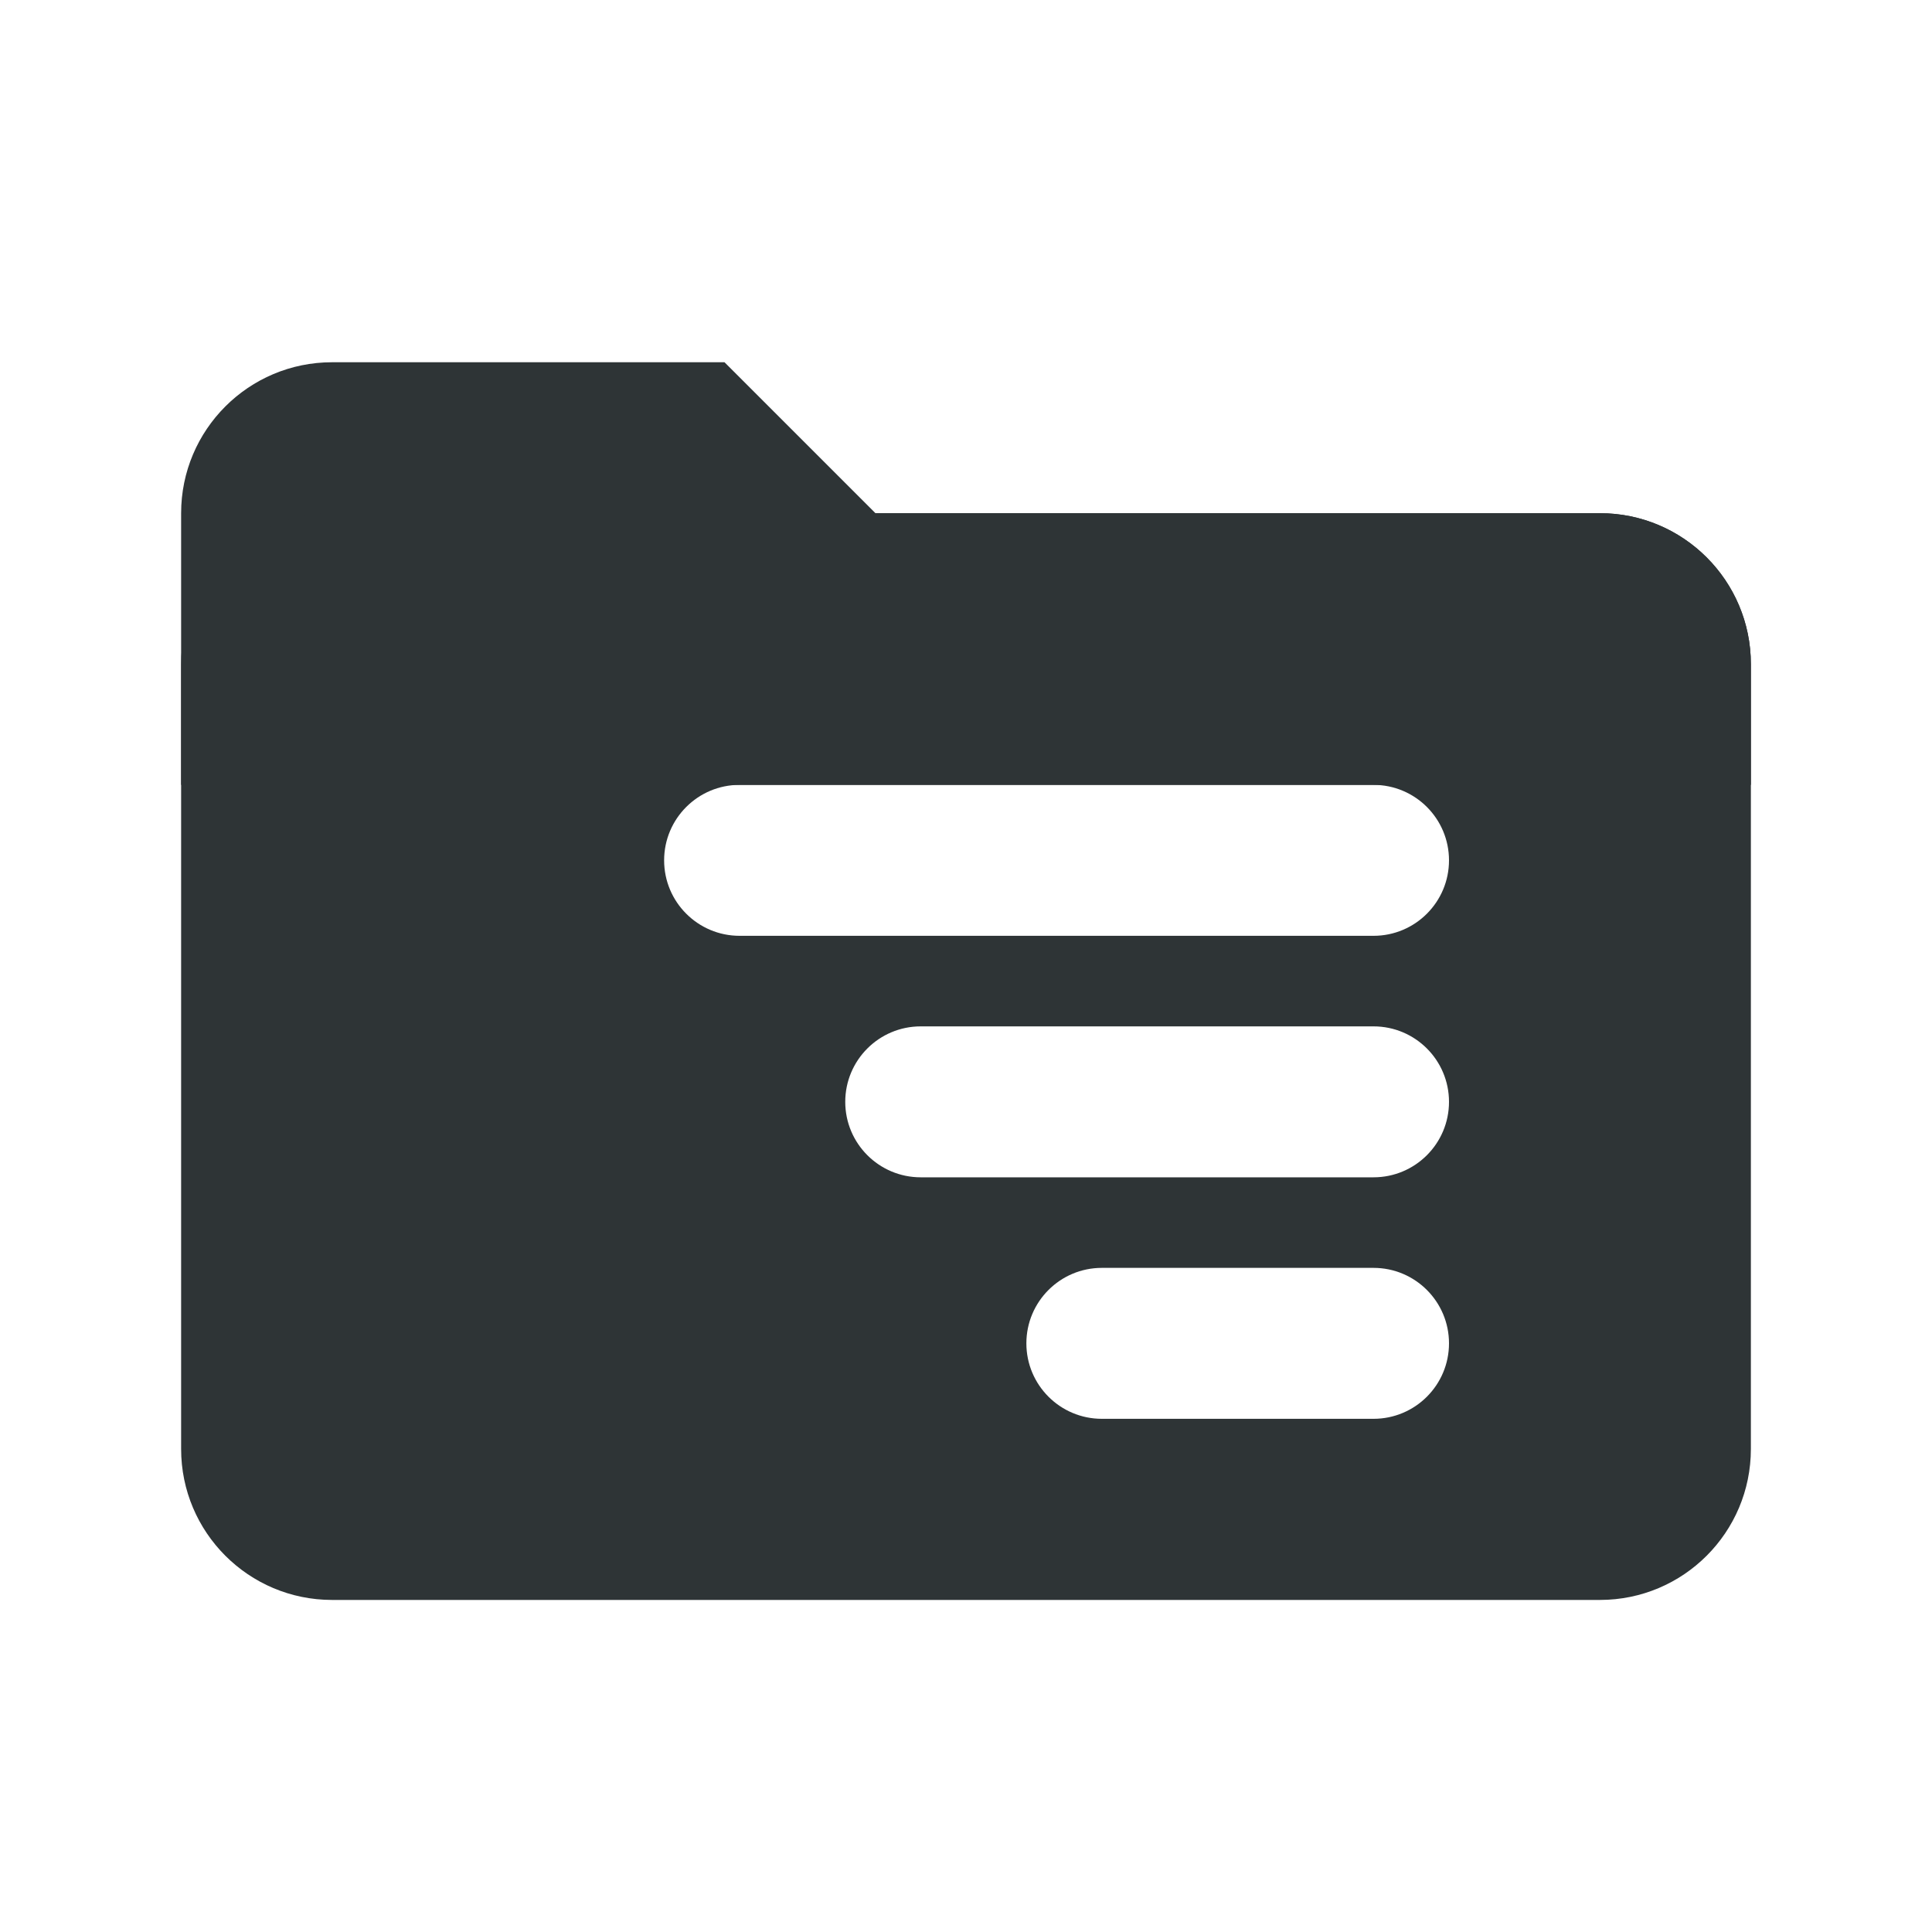
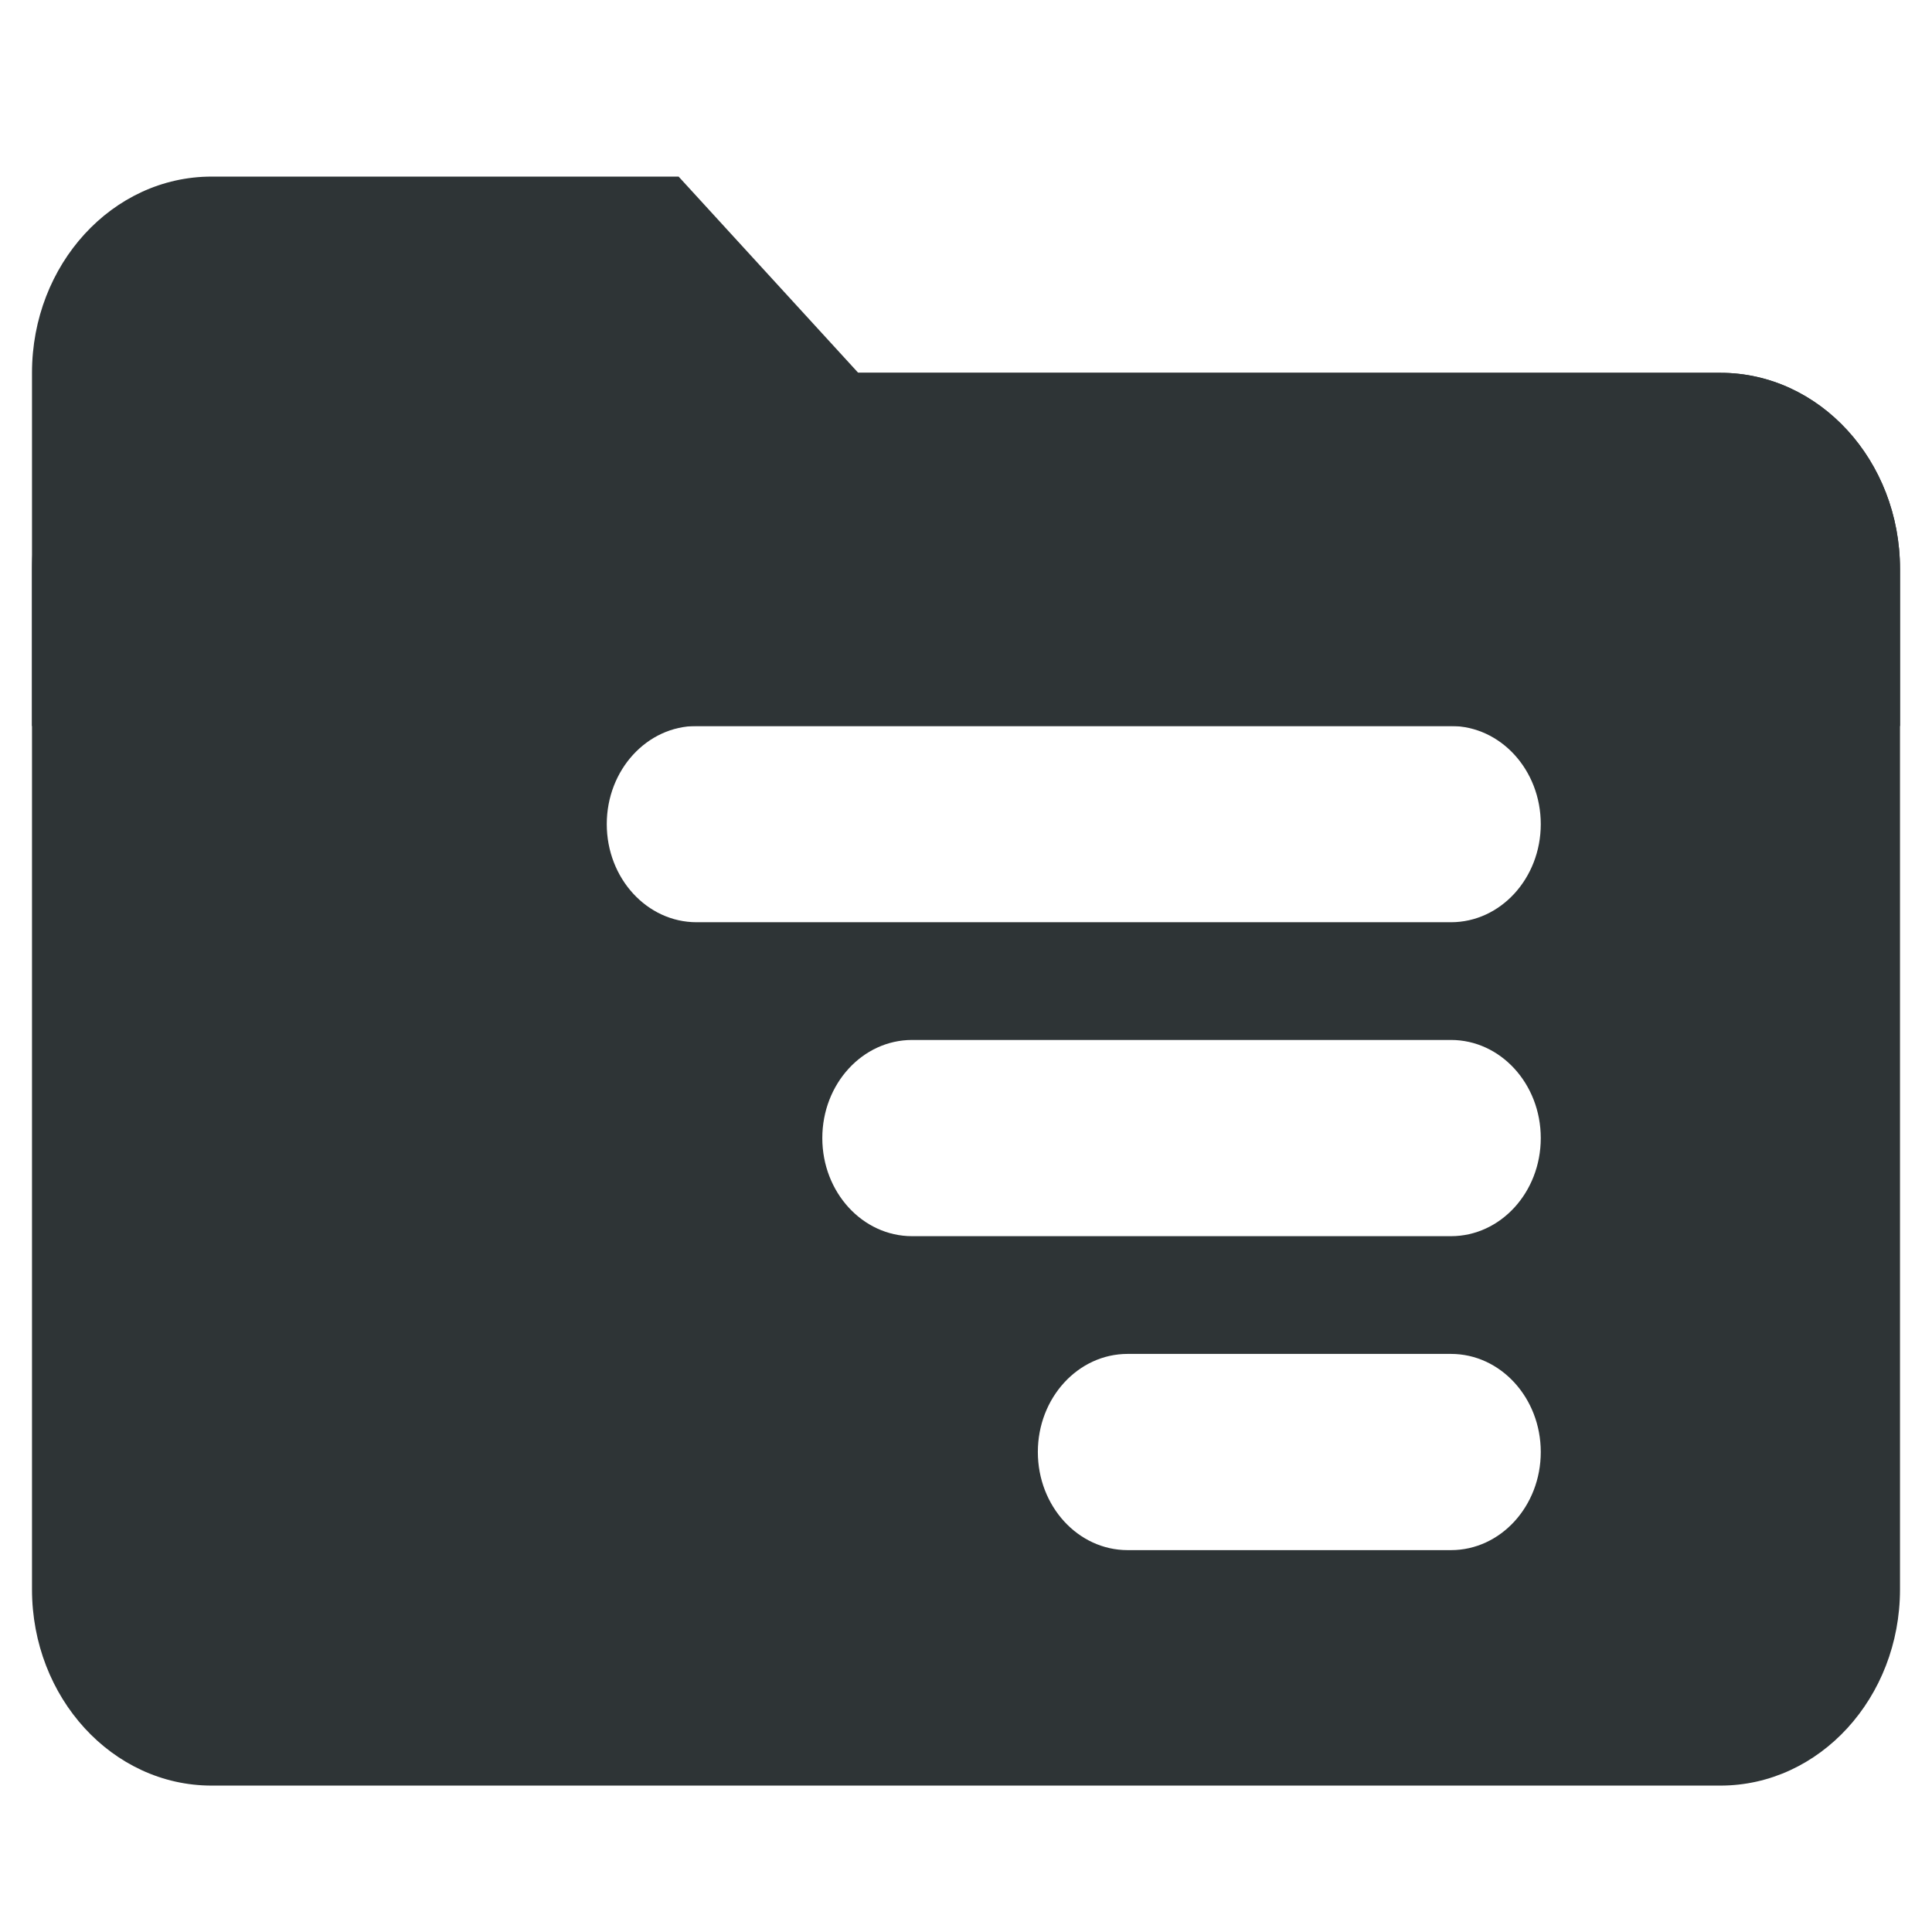
<svg xmlns="http://www.w3.org/2000/svg" width="16" height="16" viewBox="0 0 64 64">
-   <path d="M6 17a5 5 0 0 1 5-5h13l5 5h24a5 5 0 0 1 5 5v4H6Z" fill="#2e3436" />
-   <path fill-rule="evenodd" fill="#2e3436" d="M6 22a5 5 0 0 1 5-5h42a5 5 0 0 1 5 5v26a5 5 0 0 1-5 5H11a5 5 0 0 1-5-5ZM24.5 26h21a2.5 2.5 0 0 1 0 5h-21a2.5 2.5 0 0 1 0-5ZM30.5 34h15a2.5 2.5 0 0 1 0 5h-15a2.5 2.5 0 0 1 0-5ZM36.5 42h9a2.5 2.5 0 0 1 0 5h-9a2.5 2.5 0 0 1 0-5Z" />
+   <g transform="translate(32 32.5) scale(1.19 1.3) translate(-32 -32.5)">
+     <path d="M6 17a5 5 0 0 1 5-5h13l5 5h24a5 5 0 0 1 5 5v4H6Z" fill="#2e3436" />
+     <path fill-rule="evenodd" fill="#2e3436" d="M6 22a5 5 0 0 1 5-5h42a5 5 0 0 1 5 5v26a5 5 0 0 1-5 5H11a5 5 0 0 1-5-5ZM24.5 26h21a2.5 2.5 0 0 1 0 5h-21a2.5 2.5 0 0 1 0-5ZM30.5 34h15a2.5 2.5 0 0 1 0 5h-15a2.5 2.5 0 0 1 0-5ZM36.5 42h9a2.5 2.5 0 0 1 0 5h-9a2.5 2.5 0 0 1 0-5Z" />
+   </g>
</svg>
